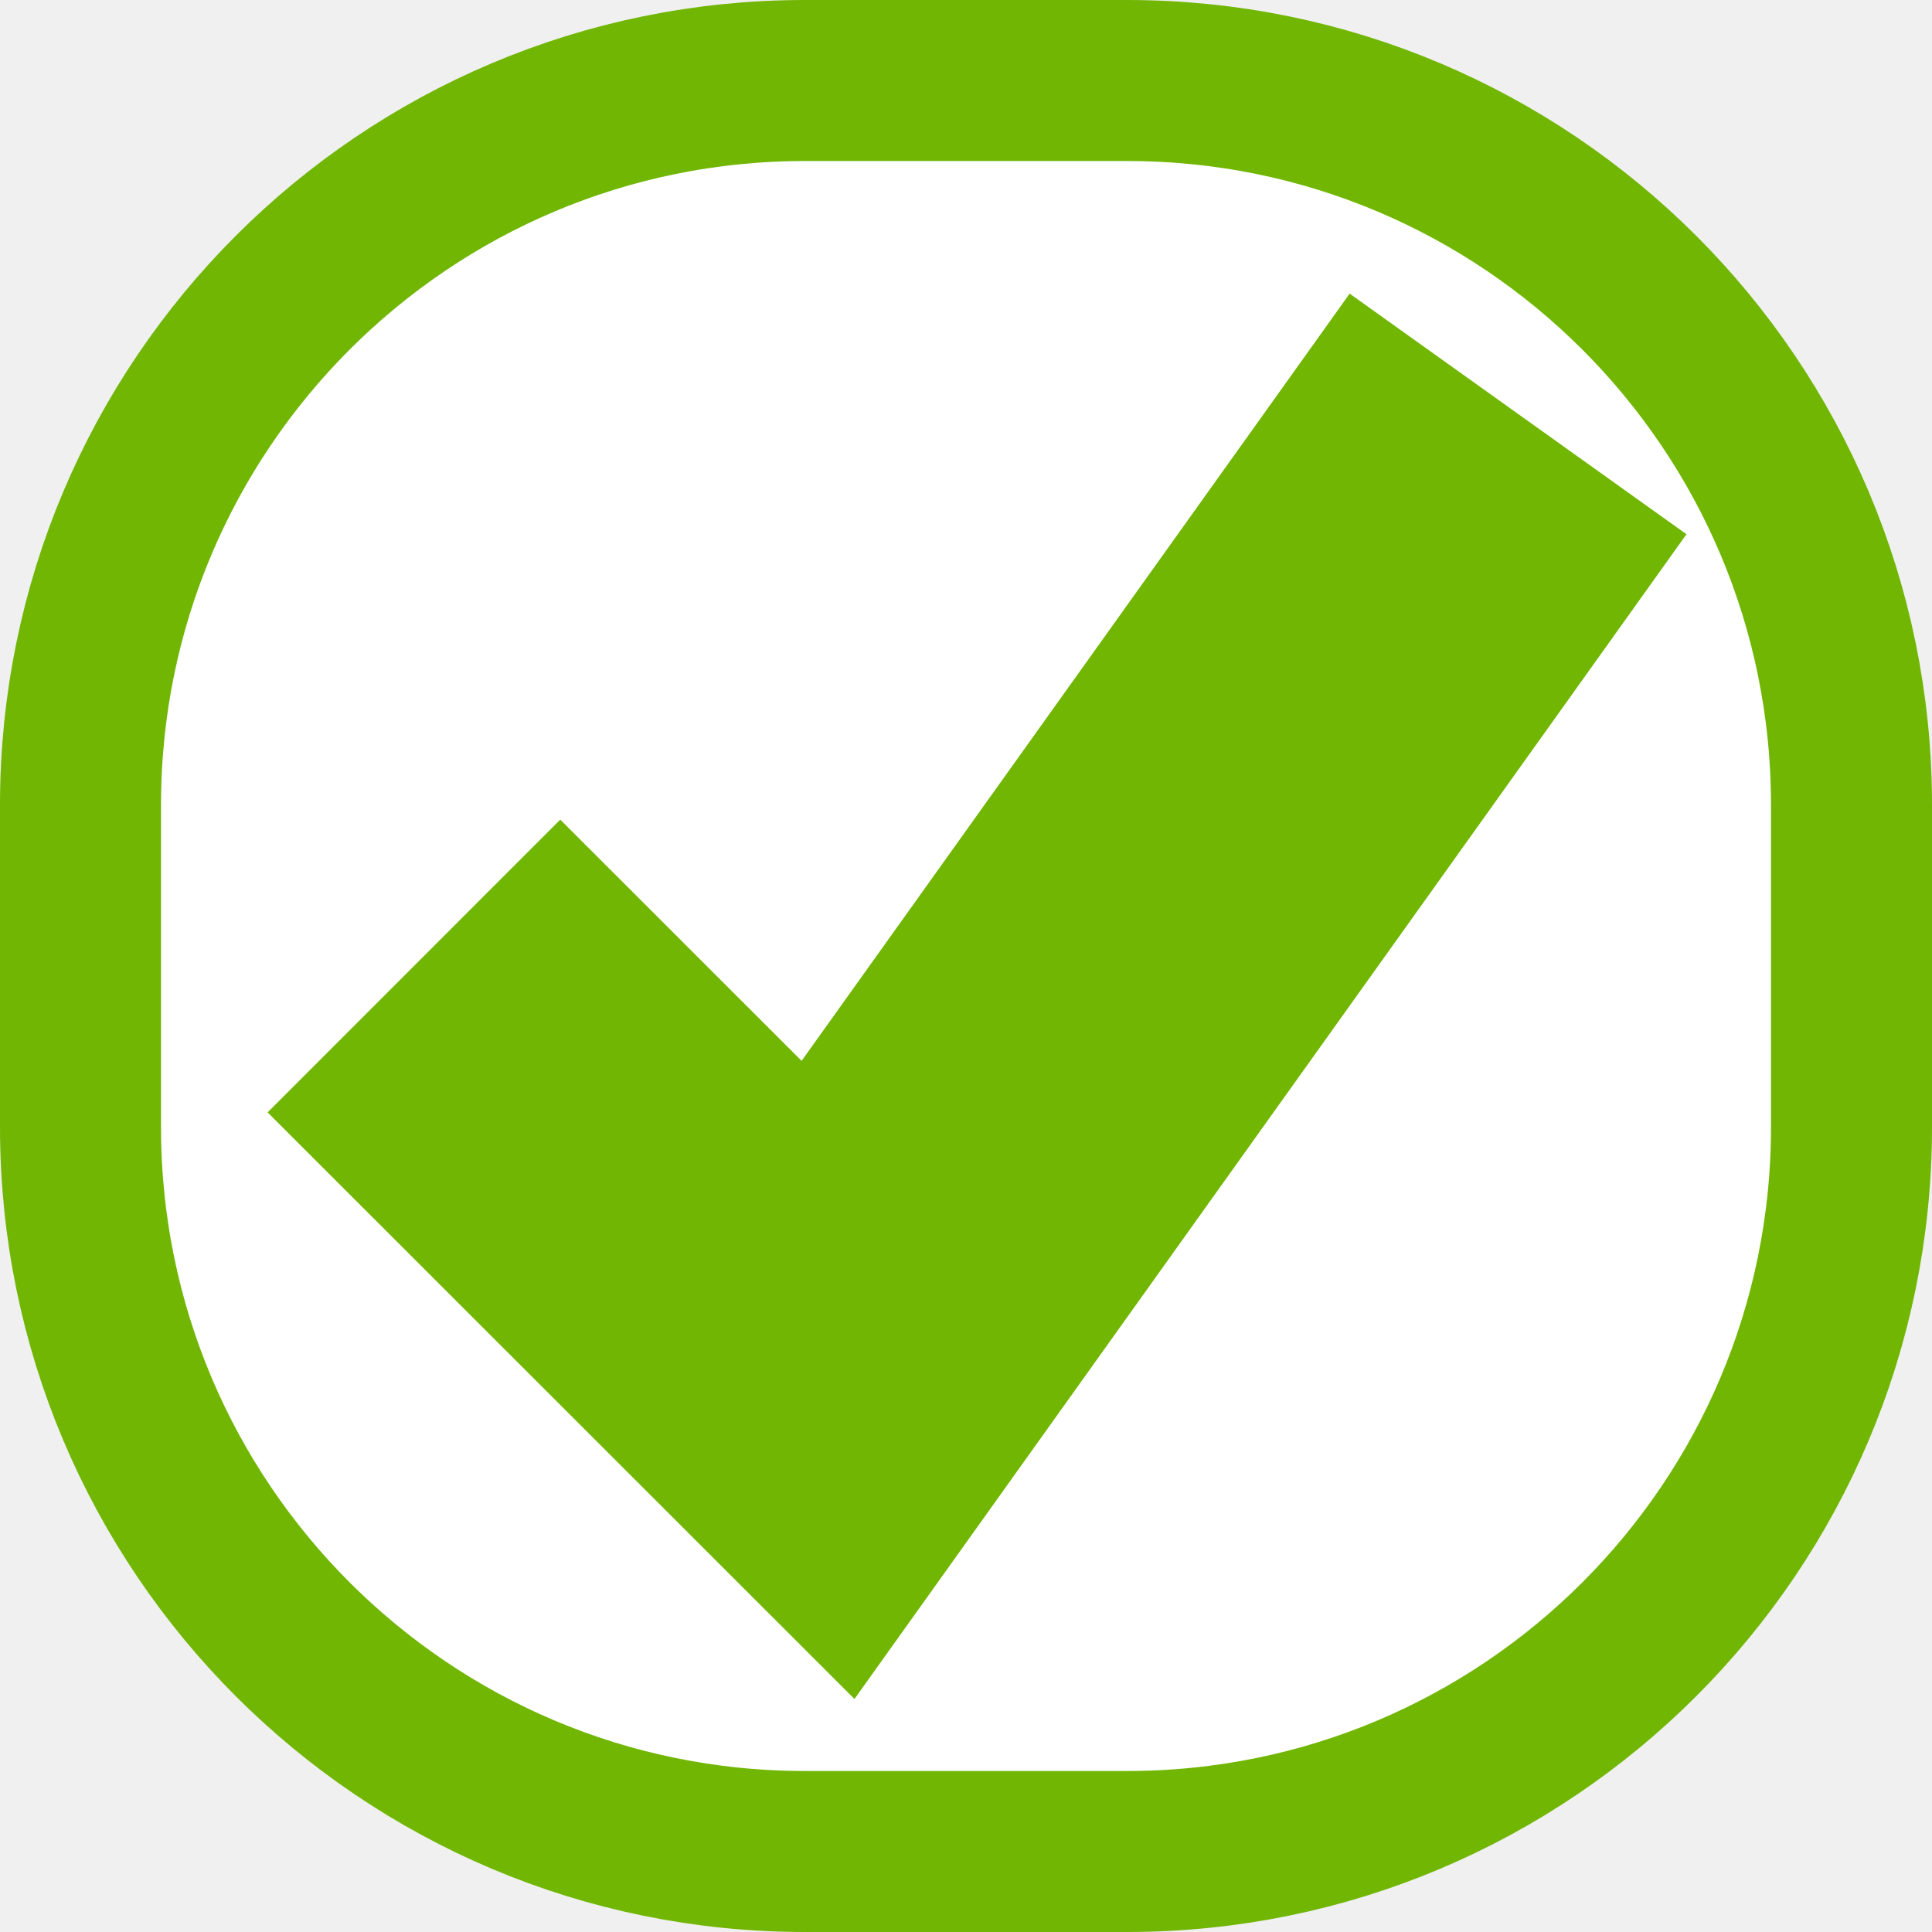
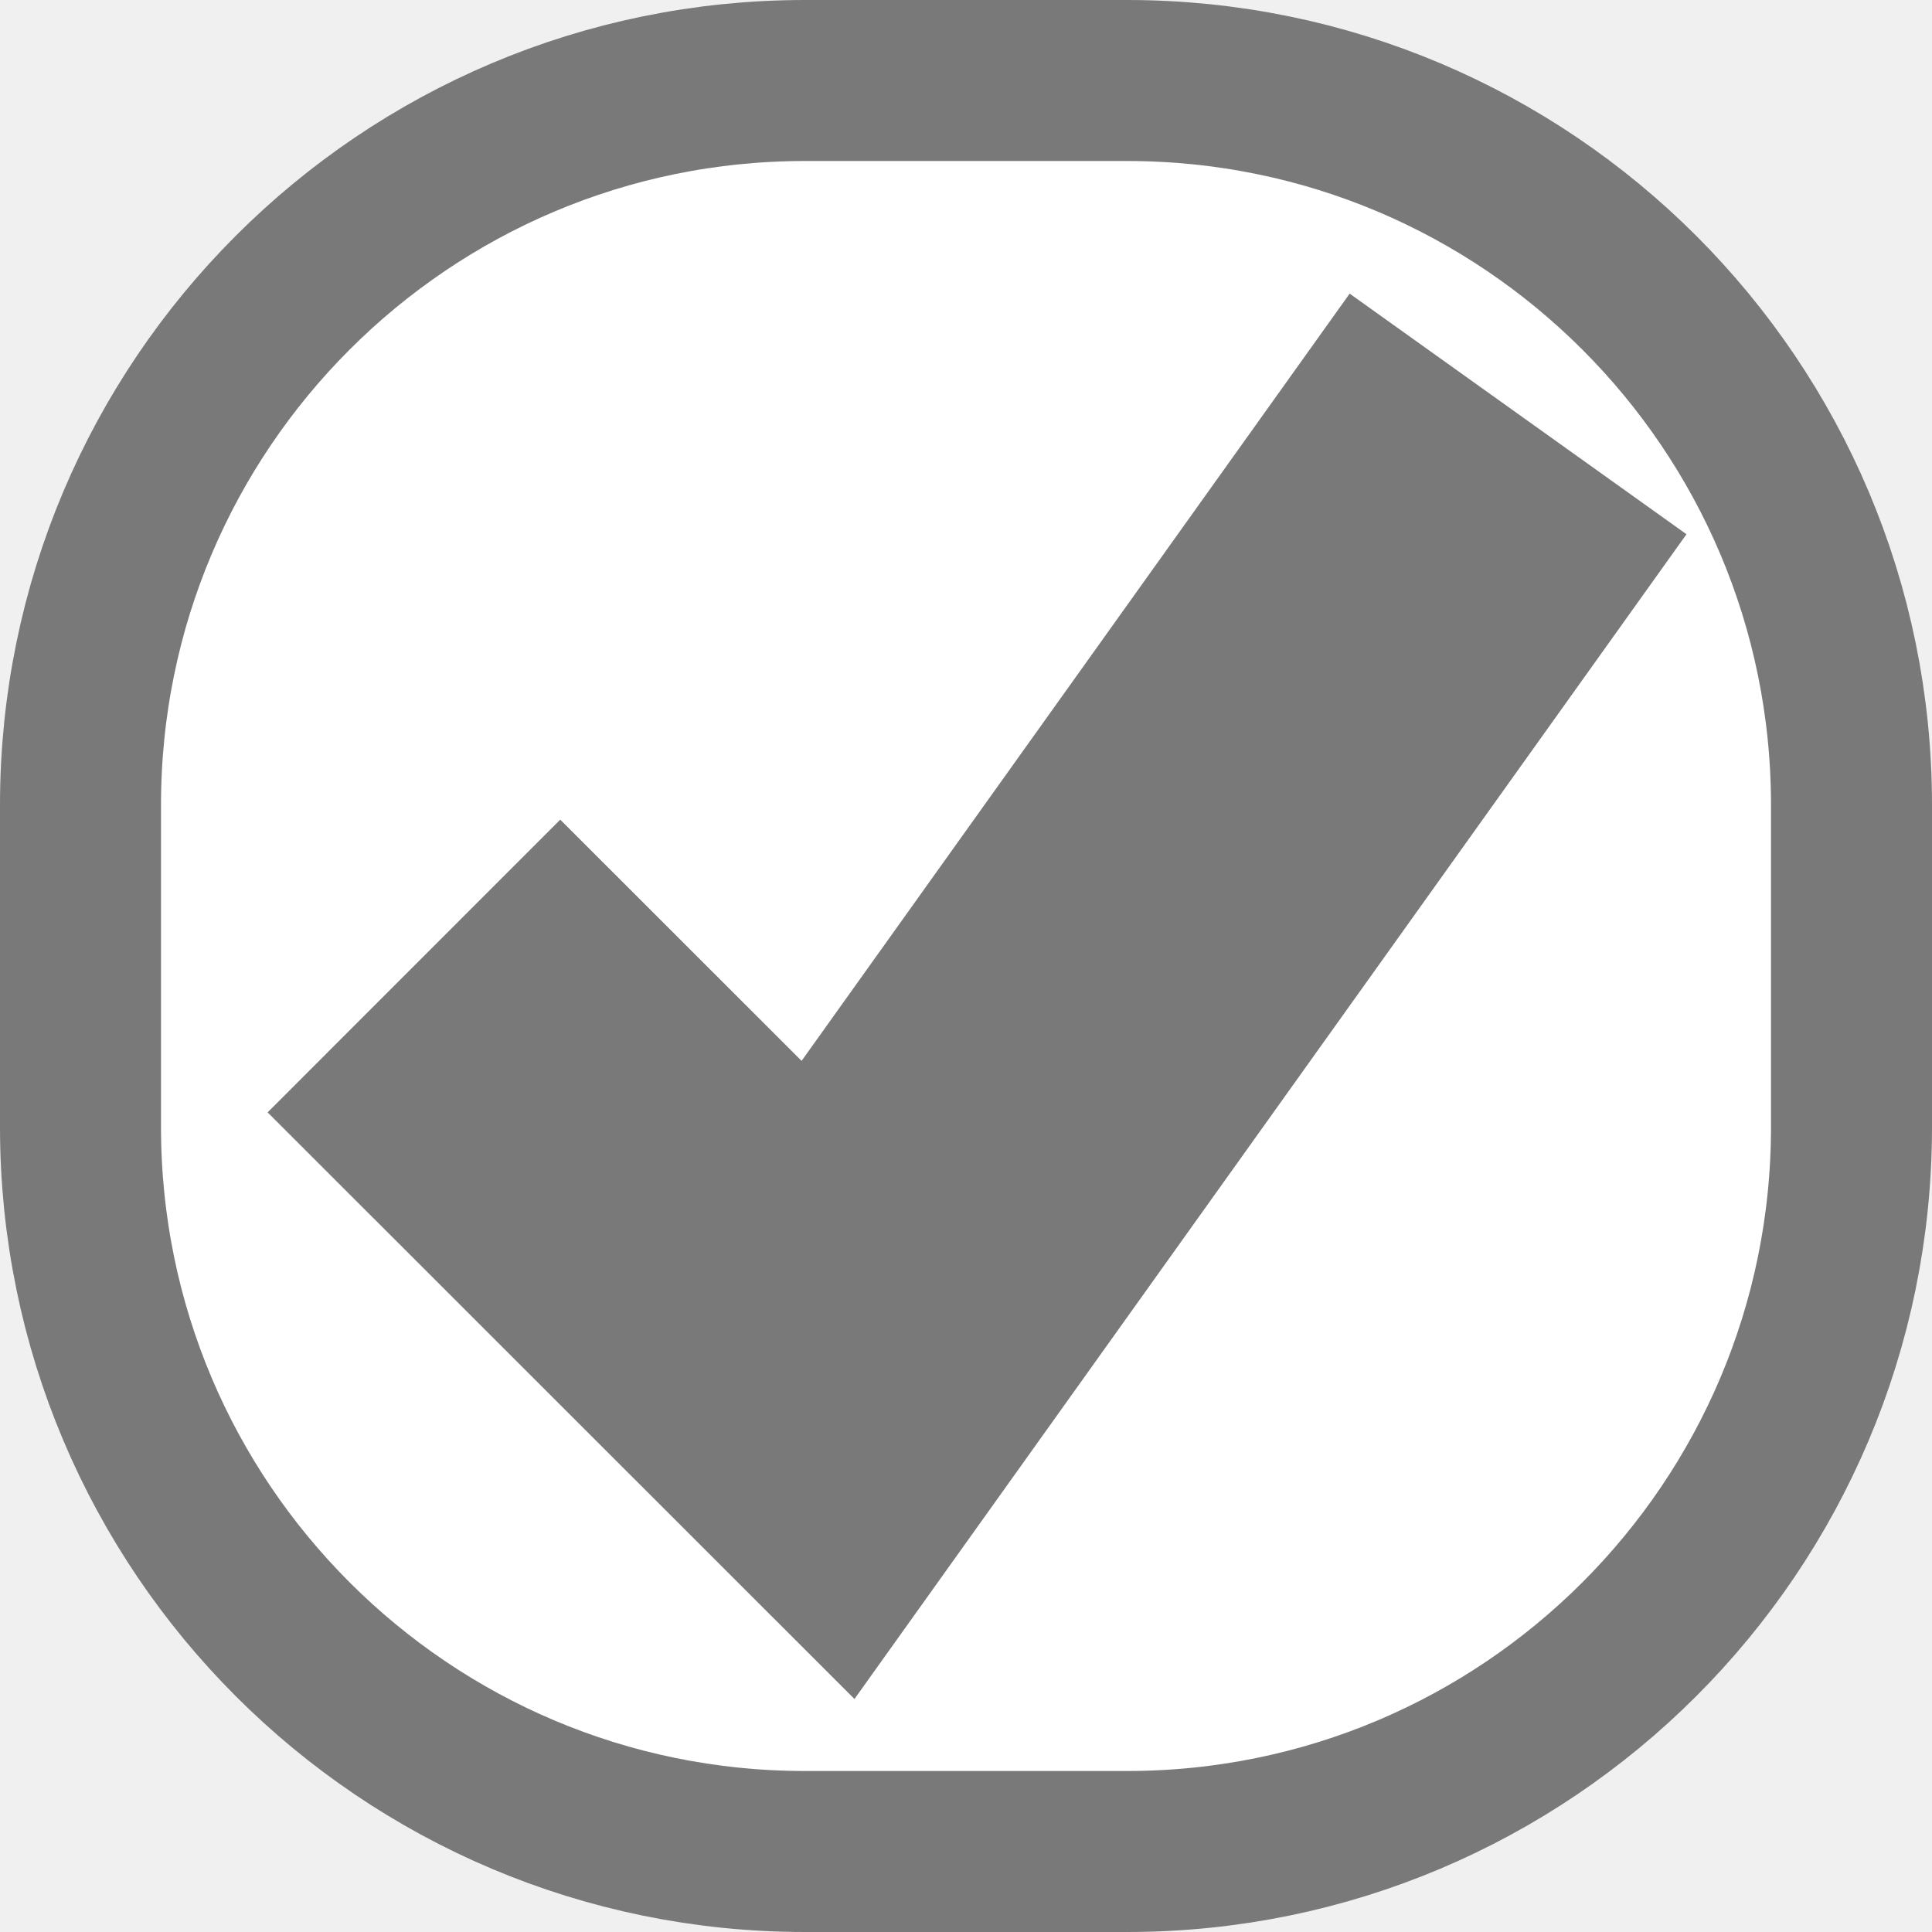
- <svg xmlns="http://www.w3.org/2000/svg" version="1.1" width="12px" height="12px" viewBox="18 24  12 12">
-   <path d="M 18.5 29  A 4.5 4.5 0 0 1 23 24.5 L 25 24.5  A 4.5 4.5 0 0 1 29.5 29 L 29.5 31  A 4.5 4.5 0 0 1 25 35.5 L 23 35.5  A 4.5 4.5 0 0 1 18.5 31 L 18.5 29  Z " fill-rule="nonzero" fill="#ffffff" stroke="none" />
-   <path d="M 18.5 29  A 4.5 4.5 0 0 1 23 24.5 L 25 24.5  A 4.5 4.5 0 0 1 29.5 29 L 29.5 31  A 4.5 4.5 0 0 1 25 35.5 L 23 35.5  A 4.5 4.5 0 0 1 18.5 31 L 18.5 29  Z " stroke-width="1" stroke="#70b603" fill="none" />
-   <path d="M 20.571 30  L 23.143 32.571  L 27.429 26.571  " stroke-width="2.571" stroke="#70b603" fill="none" />
+ <svg xmlns="http://www.w3.org/2000/svg" version="1.1" width="12px" height="12px" viewBox="17 338  12 12">
+   <path d="M 17.5 343  A 4.5 4.5 0 0 1 22 338.5 L 24 338.5  A 4.5 4.5 0 0 1 28.5 343 L 28.5 345  A 4.5 4.5 0 0 1 24 349.5 L 22 349.5  A 4.5 4.5 0 0 1 17.5 345 L 17.5 343  Z " fill-rule="nonzero" fill="#ffffff" stroke="none" />
+   <path d="M 17.5 343  A 4.5 4.5 0 0 1 22 338.5 L 24 338.5  A 4.5 4.5 0 0 1 28.5 343 L 28.5 345  A 4.5 4.5 0 0 1 24 349.5 L 22 349.5  A 4.5 4.5 0 0 1 17.5 345 L 17.5 343  Z " stroke-width="1" stroke="#797979" fill="none" />
+   <path d="M 19.571 344  L 22.143 346.571  L 26.429 340.571  " stroke-width="2.571" stroke="#797979" fill="none" />
</svg>
